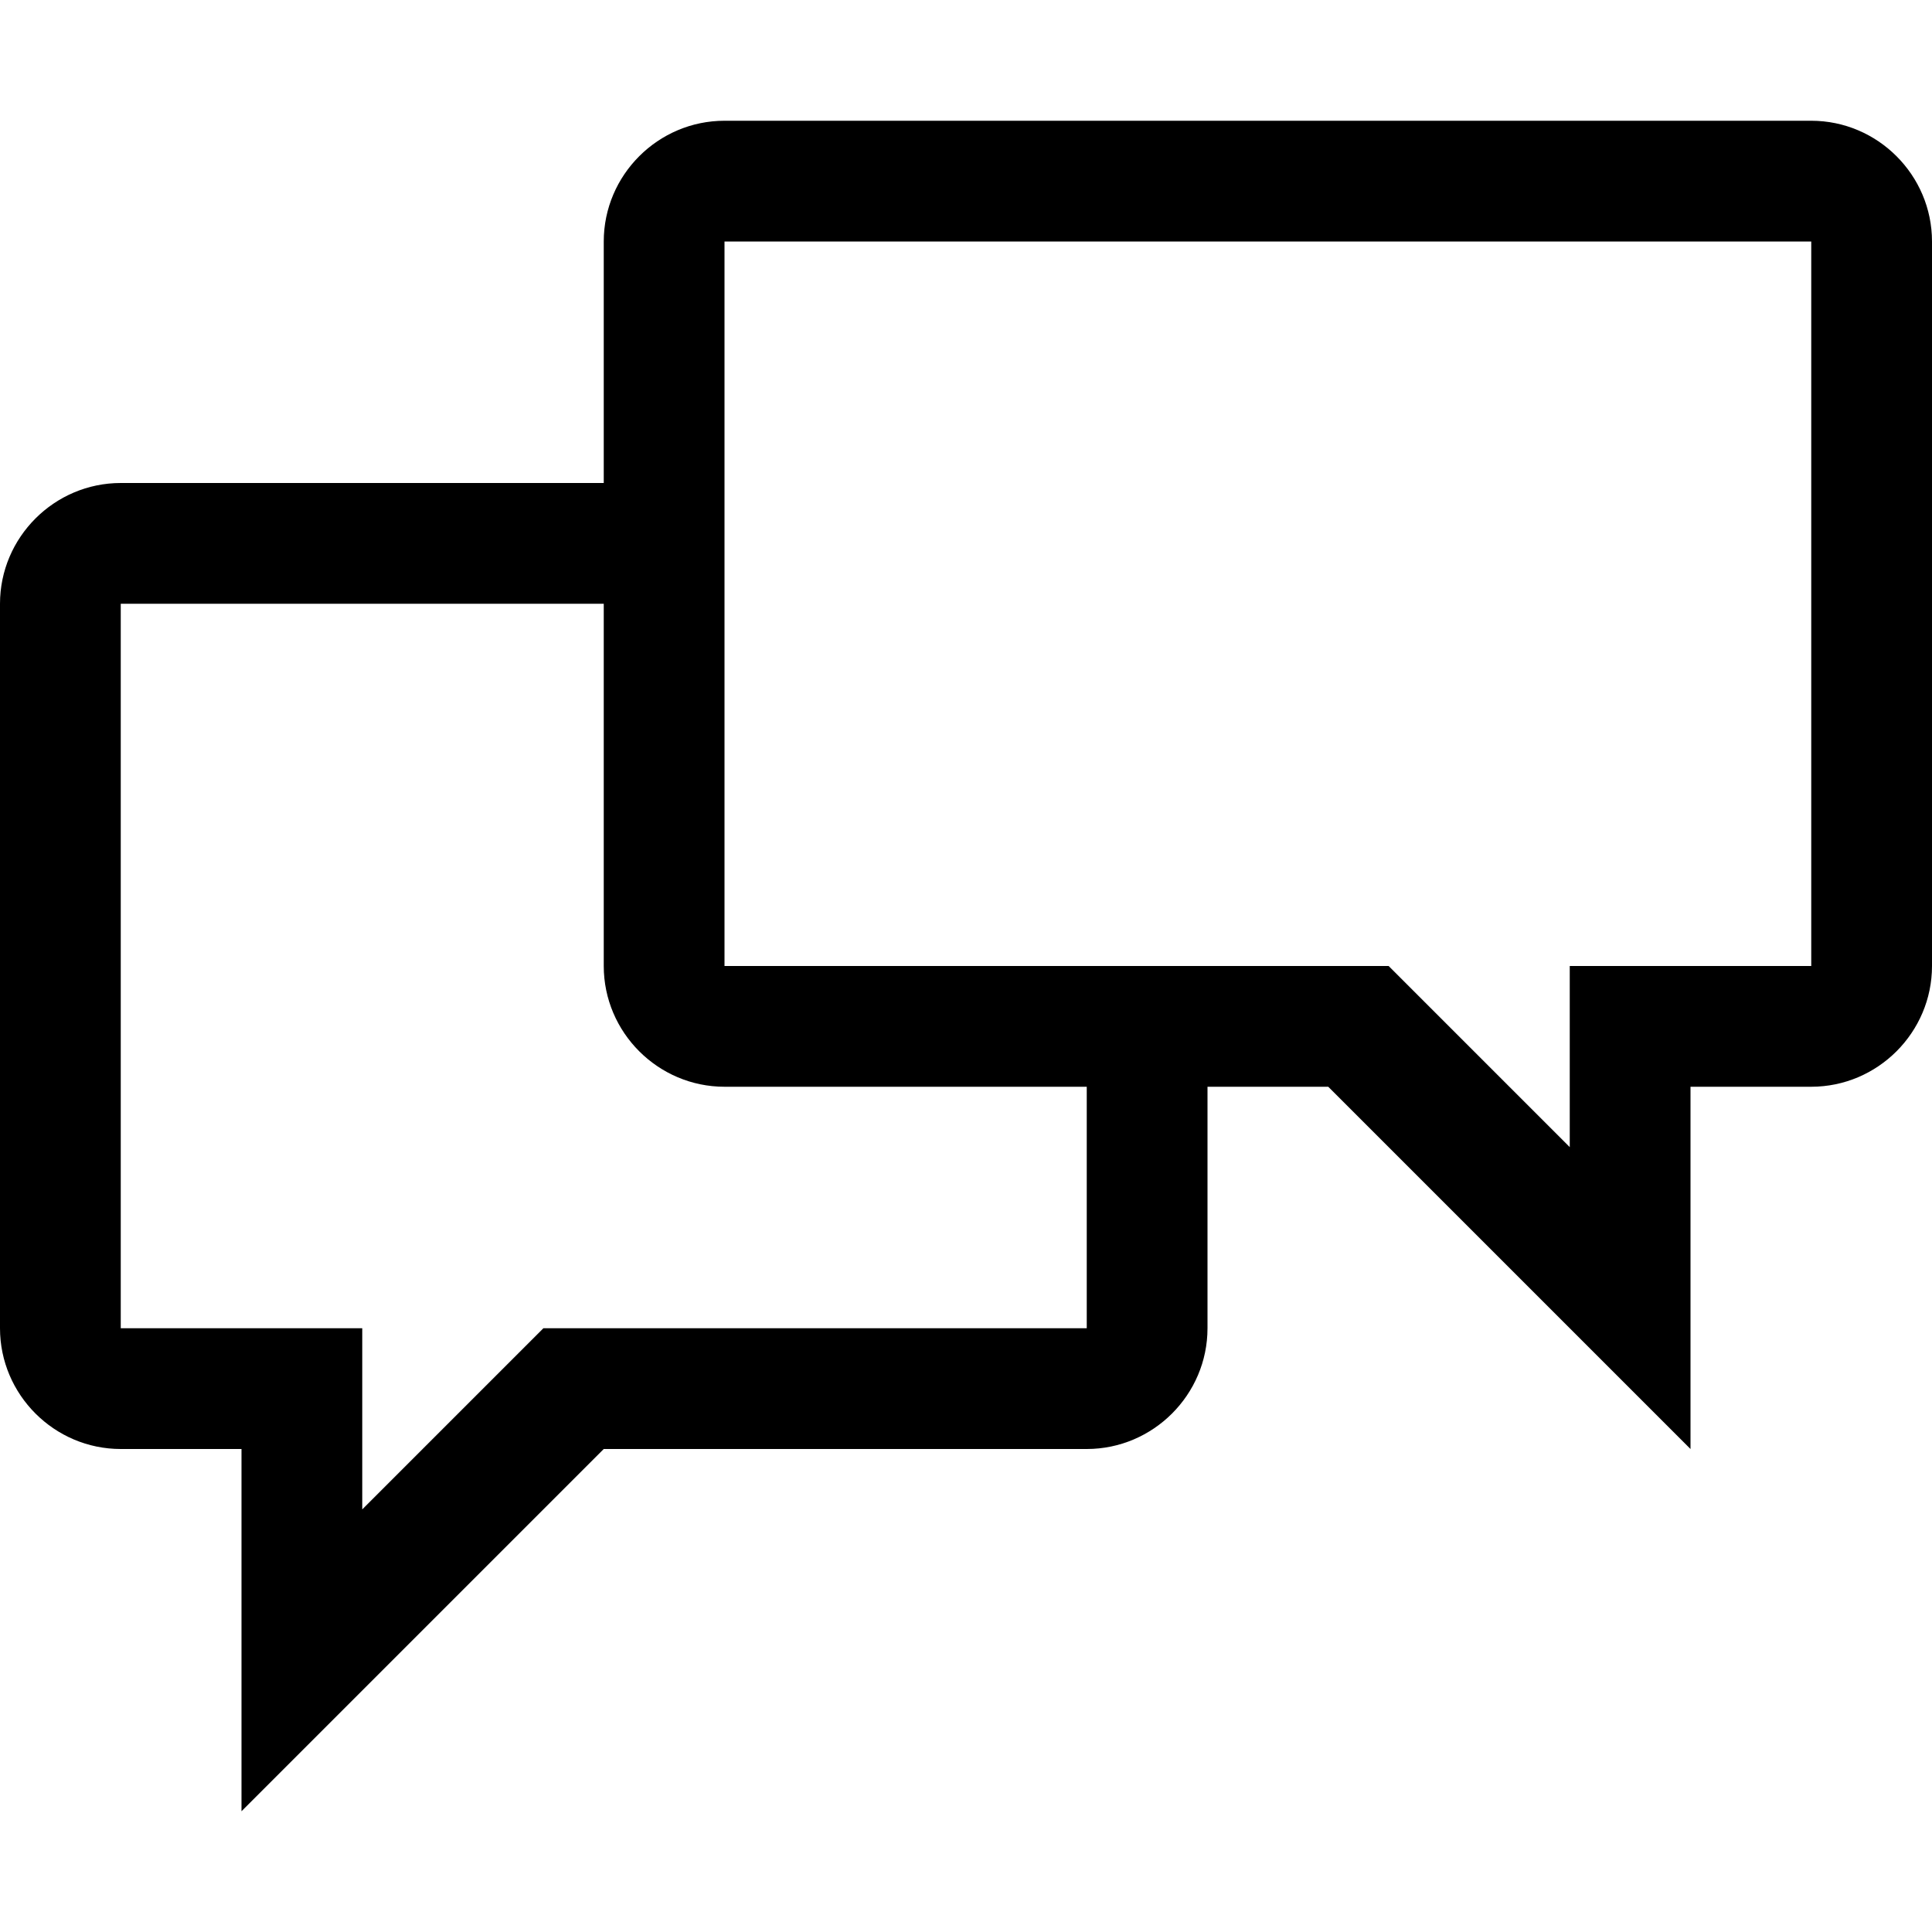
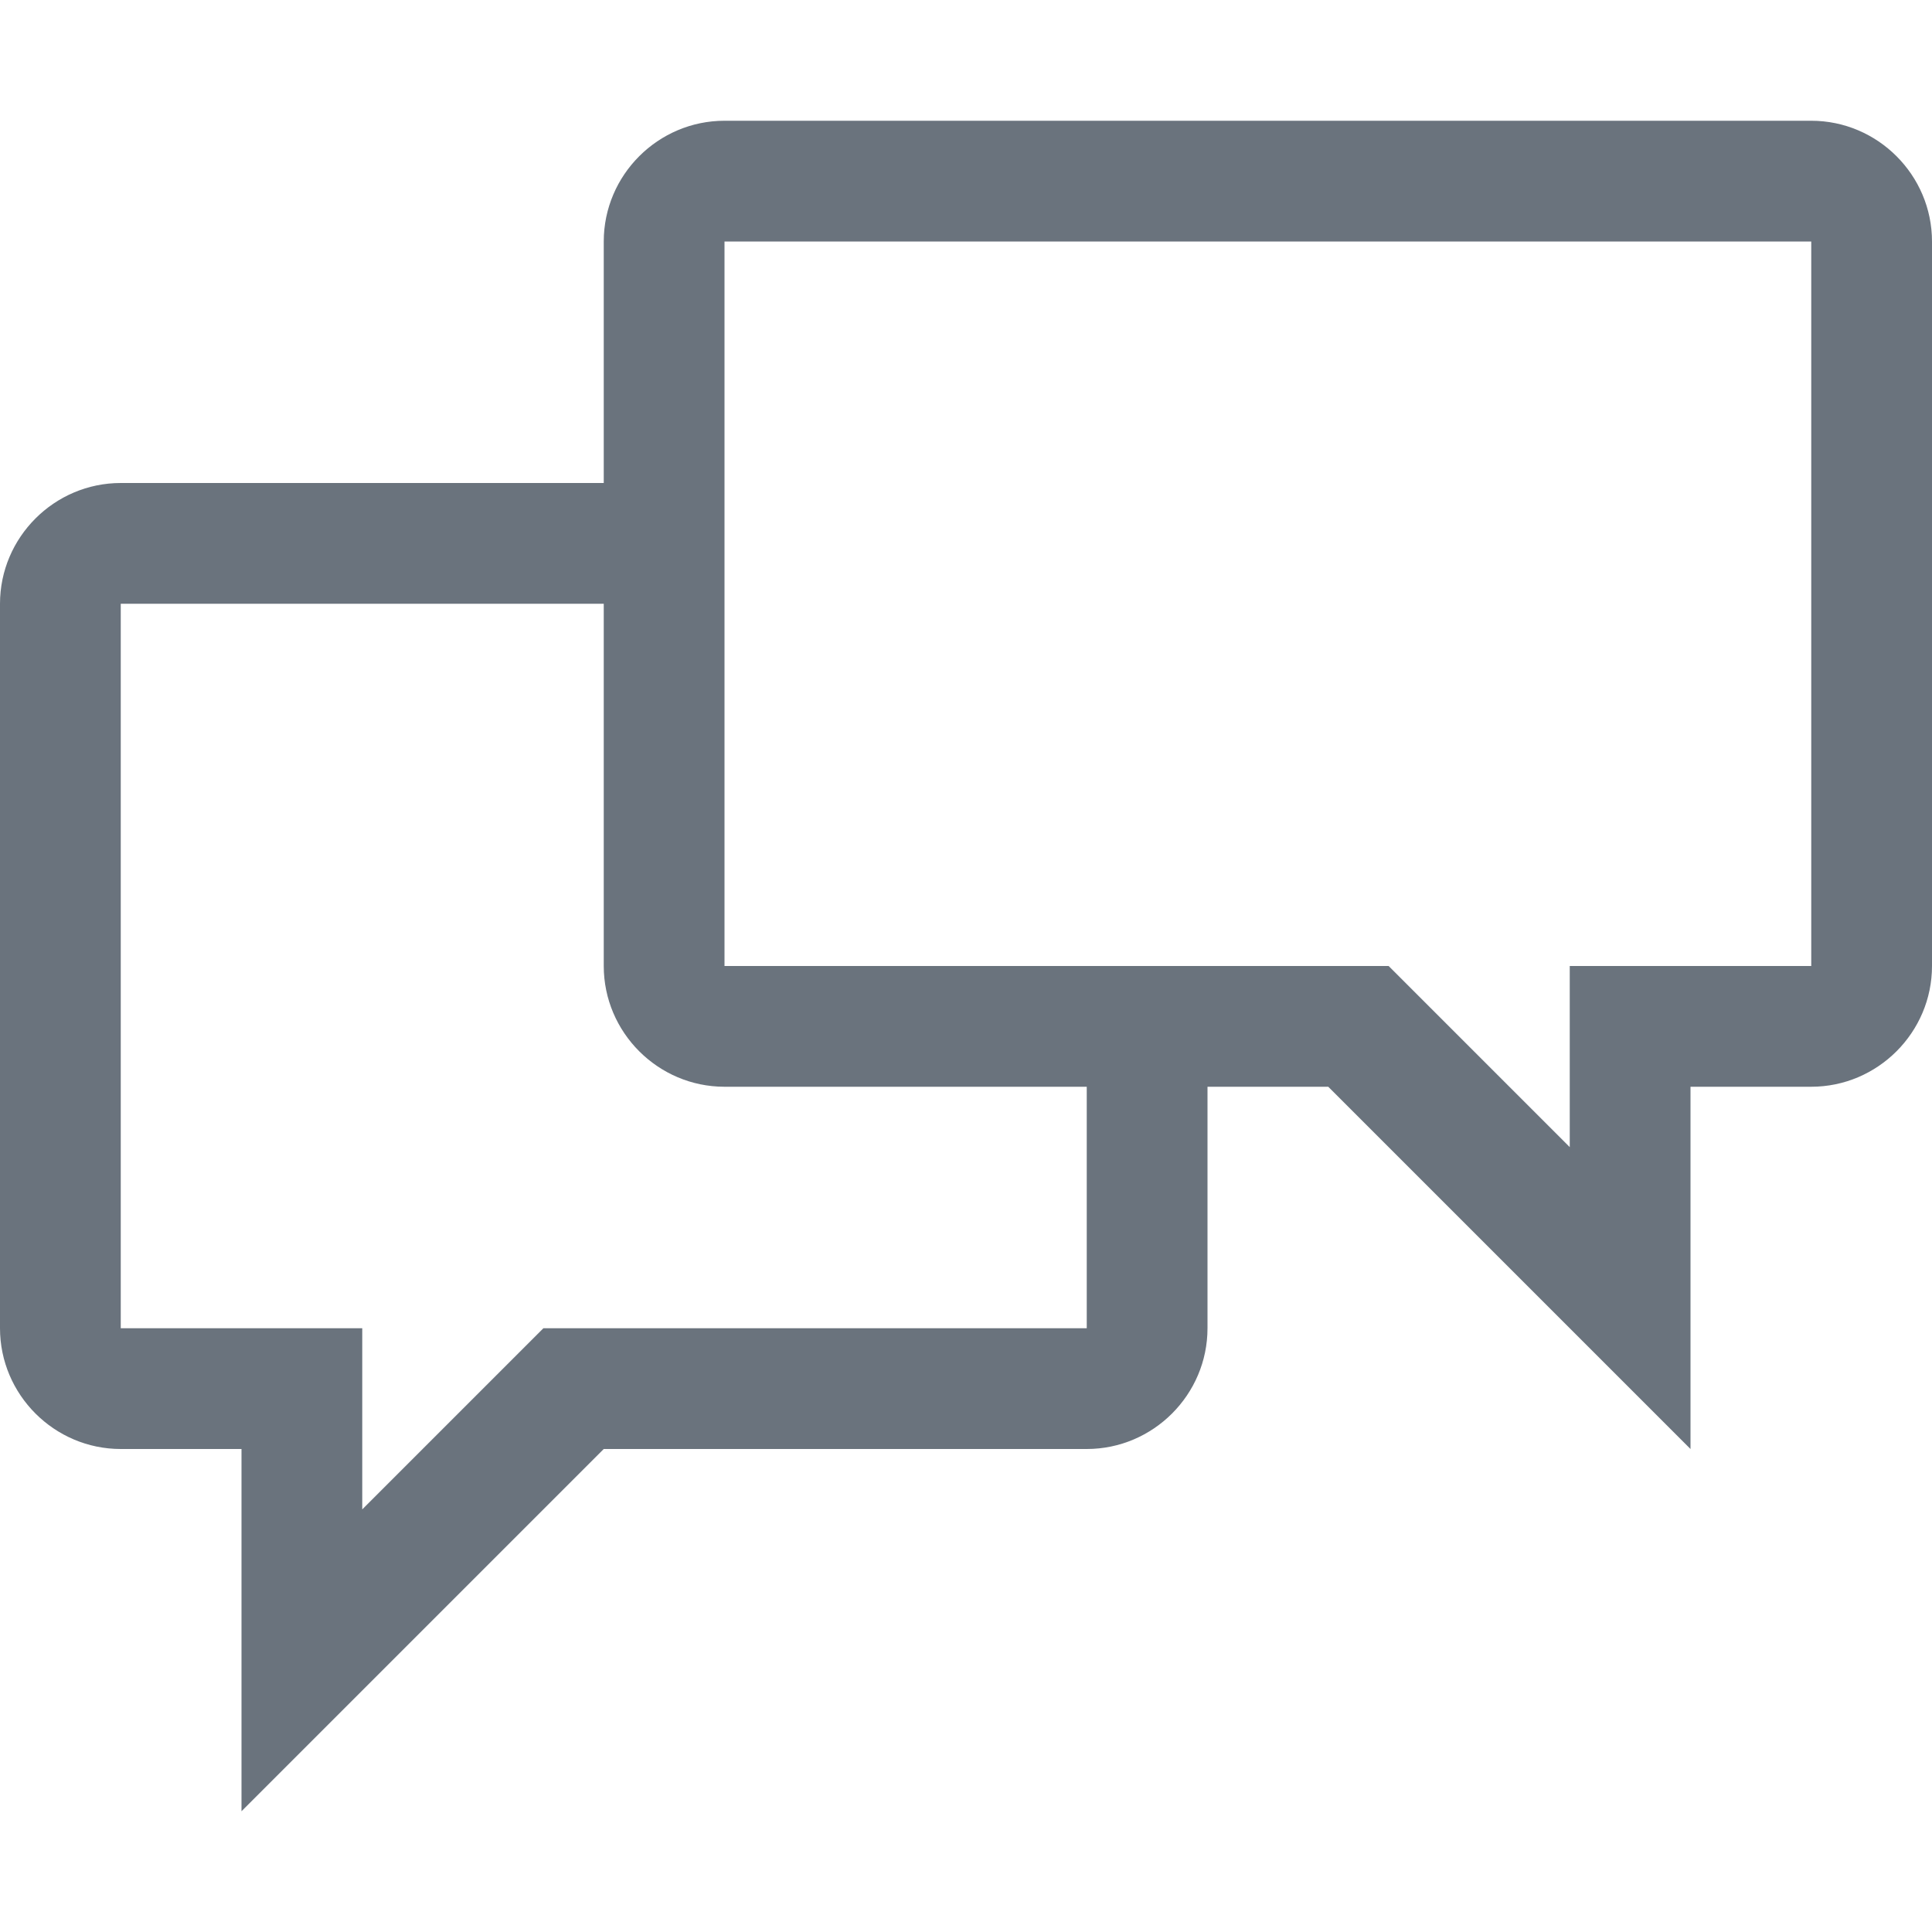
<svg xmlns="http://www.w3.org/2000/svg" width="16" height="16" viewBox="0 0 16 16">
-   <path fill-rule="evenodd" d="M15 1H6c-.55 0-1 .45-1 1v2H1c-.55 0-1 .45-1 1v6c0 .55.45 1 1 1h1v3l3-3h4c.55 0 1-.45 1-1V9h1l3 3V9h1c.55 0 1-.45 1-1V2c0-.55-.45-1-1-1zM9 11H4.5L3 12.5V11H1V5h4v3c0 .55.45 1 1 1h3v2zm6-3h-2v1.5L11.5 8H6V2h9v6z" />
+   <path fill="#6a737d" fill-rule="evenodd" d="M15 1H6c-.55 0-1 .45-1 1v2H1c-.55 0-1 .45-1 1v6c0 .55.45 1 1 1h1v3l3-3h4c.55 0 1-.45 1-1V9h1l3 3V9h1c.55 0 1-.45 1-1V2c0-.55-.45-1-1-1zM9 11H4.5L3 12.5V11H1V5h4v3c0 .55.45 1 1 1h3v2zm6-3h-2v1.5L11.5 8H6V2h9v6z" />
</svg>
